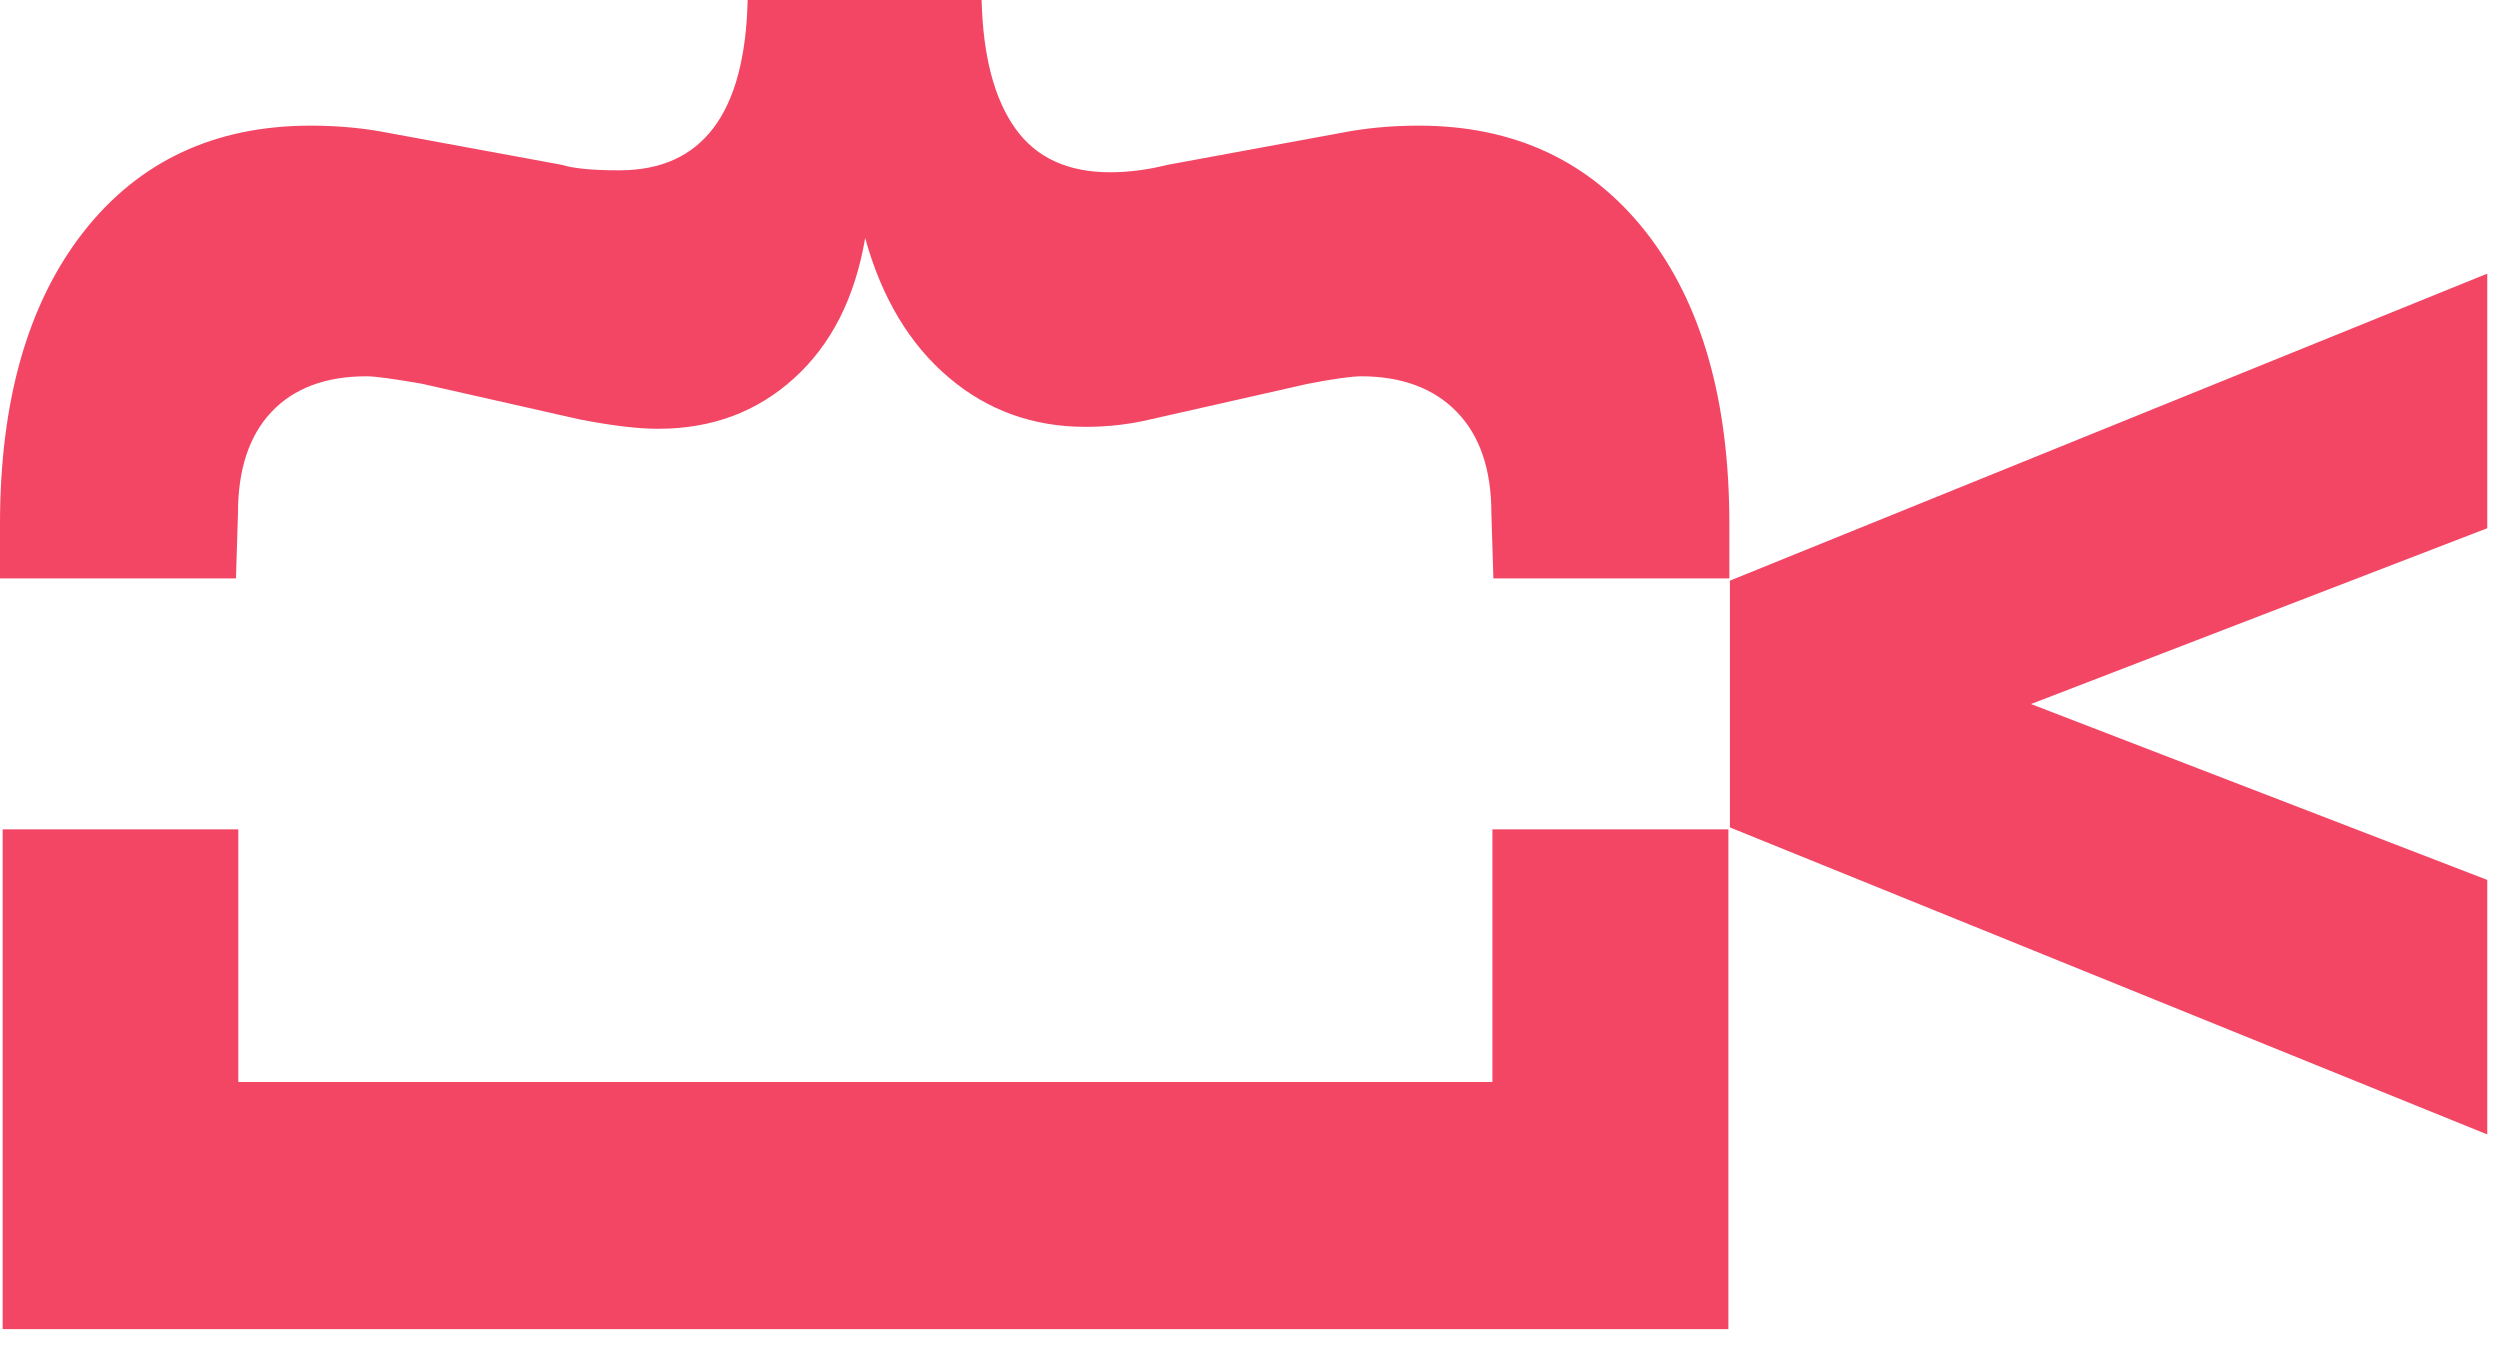
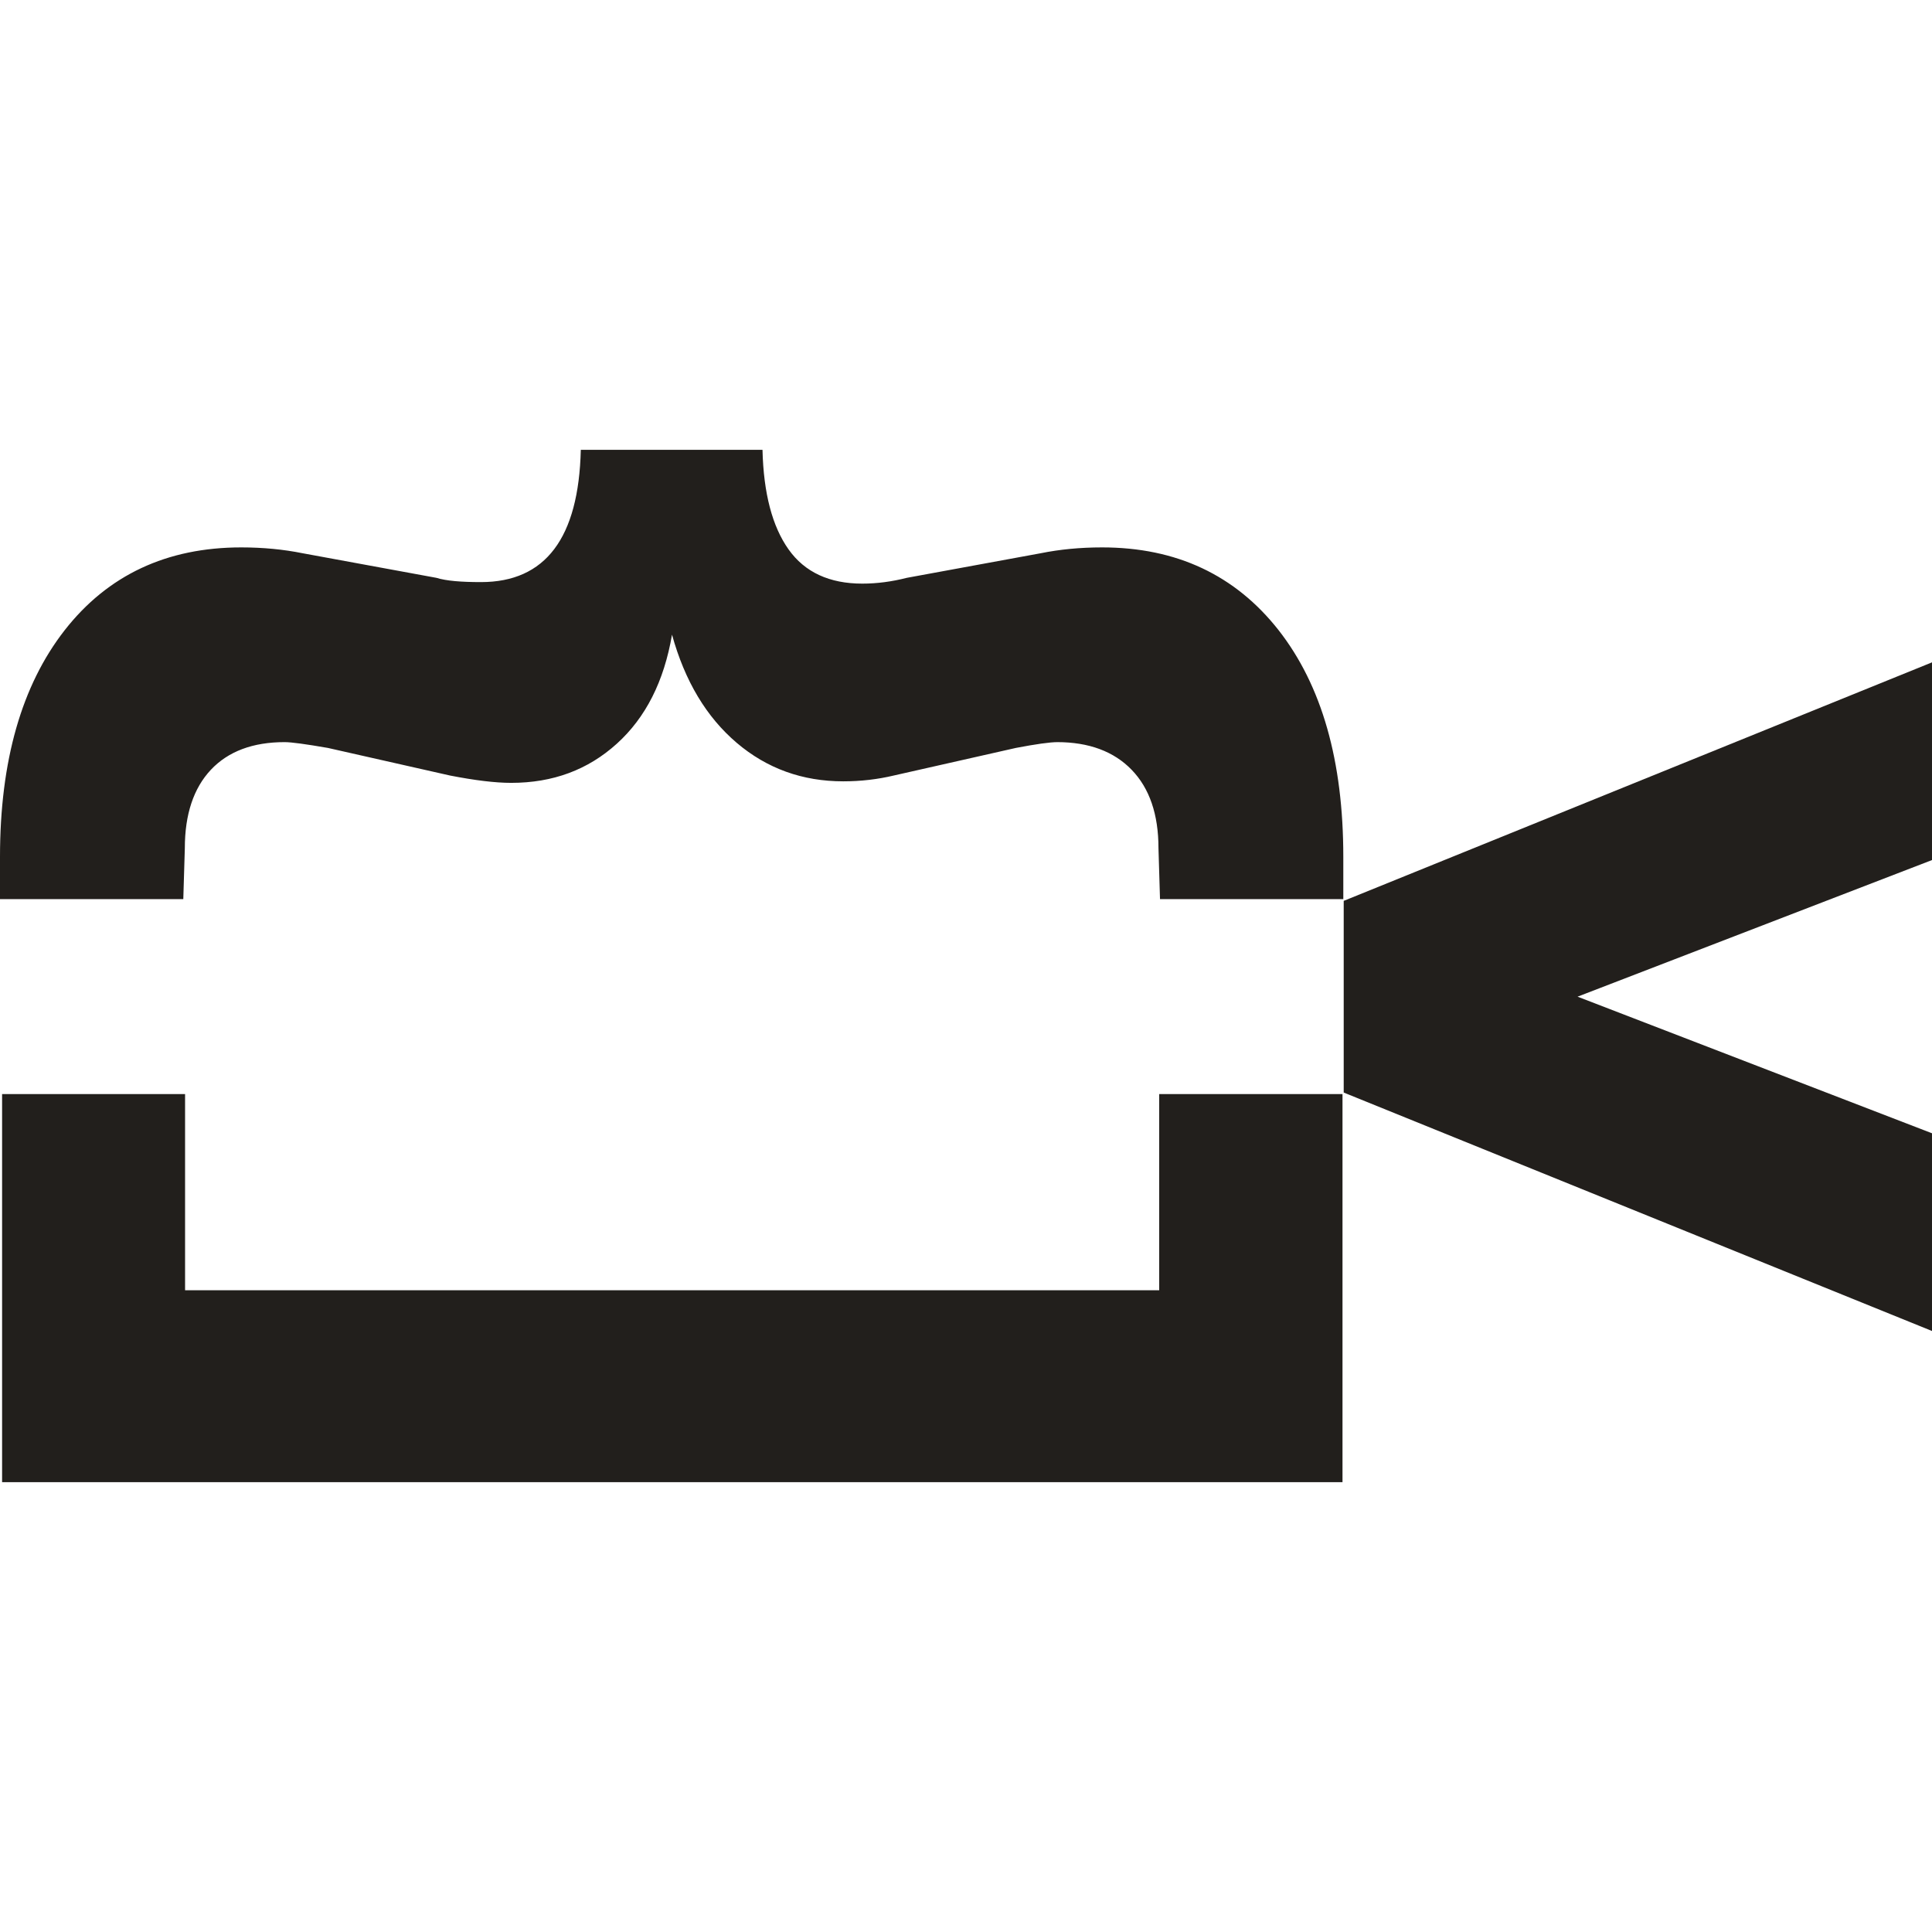
- <svg xmlns="http://www.w3.org/2000/svg" width="31" height="17" viewBox="0 0 31 17" fill="none">
-   <path d="M0.029 10.284H2.955V13.417H18.506V10.284H21.432V16.481H0.033V10.284H0.029Z" fill="#F24664" />
-   <path d="M16.884 4.666C16.757 4.666 16.535 4.698 16.218 4.759L14.267 5.2C14.012 5.261 13.744 5.293 13.46 5.293C12.81 5.293 12.242 5.088 11.761 4.678C11.28 4.269 10.934 3.695 10.728 2.952C10.601 3.695 10.308 4.273 9.847 4.69C9.387 5.108 8.827 5.317 8.16 5.317C7.905 5.317 7.58 5.277 7.185 5.2L5.234 4.759C4.885 4.698 4.654 4.666 4.543 4.666C4.037 4.666 3.642 4.815 3.366 5.108C3.09 5.401 2.951 5.819 2.951 6.361L2.926 7.172H0V6.498C0 4.968 0.346 3.759 1.033 2.879C1.72 2 2.662 1.558 3.852 1.558C4.202 1.558 4.527 1.59 4.827 1.65L6.967 2.044C7.123 2.092 7.362 2.112 7.679 2.112C8.708 2.112 9.238 1.41 9.271 0H12.172C12.189 0.695 12.329 1.225 12.588 1.59C12.847 1.956 13.242 2.136 13.765 2.136C14.004 2.136 14.238 2.104 14.477 2.044L16.617 1.65C16.917 1.59 17.242 1.558 17.592 1.558C18.781 1.558 19.72 2 20.411 2.879C21.102 3.763 21.444 4.968 21.444 6.498V7.172H18.518L18.493 6.361C18.493 5.819 18.349 5.401 18.065 5.108C17.781 4.815 17.382 4.666 16.876 4.666H16.884Z" fill="#F24664" />
-   <path d="M21.451 7.2L30.842 3.393V6.55L25.184 8.73L30.842 10.911V14.067L21.451 10.26V7.196V7.2Z" fill="#F24664" />
+ <svg xmlns="http://www.w3.org/2000/svg" width="24" height="24" viewBox="0 0 24 24" fill="none">
+   <path d="M0.022 13.591H2.299V16.028H14.4V13.591H16.677V18.412H0.026V13.591H0.022Z" fill="#221F1C" />
+   <path d="M13.139 9.219C13.04 9.219 12.867 9.244 12.62 9.291L11.102 9.634C10.904 9.681 10.695 9.706 10.475 9.706C9.969 9.706 9.527 9.547 9.152 9.228C8.777 8.909 8.508 8.463 8.348 7.884C8.249 8.463 8.022 8.913 7.663 9.238C7.304 9.563 6.869 9.725 6.35 9.725C6.151 9.725 5.899 9.694 5.591 9.634L4.073 9.291C3.801 9.244 3.622 9.219 3.535 9.219C3.141 9.219 2.834 9.334 2.619 9.563C2.405 9.791 2.296 10.116 2.296 10.537L2.277 11.169H0V10.644C0 9.453 0.269 8.513 0.804 7.828C1.339 7.144 2.072 6.8 2.997 6.8C3.269 6.8 3.522 6.825 3.756 6.872L5.421 7.178C5.543 7.216 5.729 7.231 5.975 7.231C6.776 7.231 7.189 6.684 7.215 5.588H9.472C9.485 6.128 9.594 6.541 9.796 6.825C9.997 7.109 10.305 7.25 10.711 7.25C10.897 7.25 11.08 7.225 11.265 7.178L12.931 6.872C13.164 6.825 13.417 6.8 13.69 6.8C14.615 6.8 15.345 7.144 15.883 7.828C16.421 8.516 16.687 9.453 16.687 10.644V11.169H14.41L14.391 10.537C14.391 10.116 14.279 9.791 14.058 9.563C13.837 9.334 13.526 9.219 13.132 9.219H13.139Z" fill="#221F1C" />
+   <path d="M16.692 11.191L24 8.228V10.684L19.597 12.381L24 14.078V16.534L16.692 13.572V11.188V11.191Z" fill="#221F1C" />
</svg>
